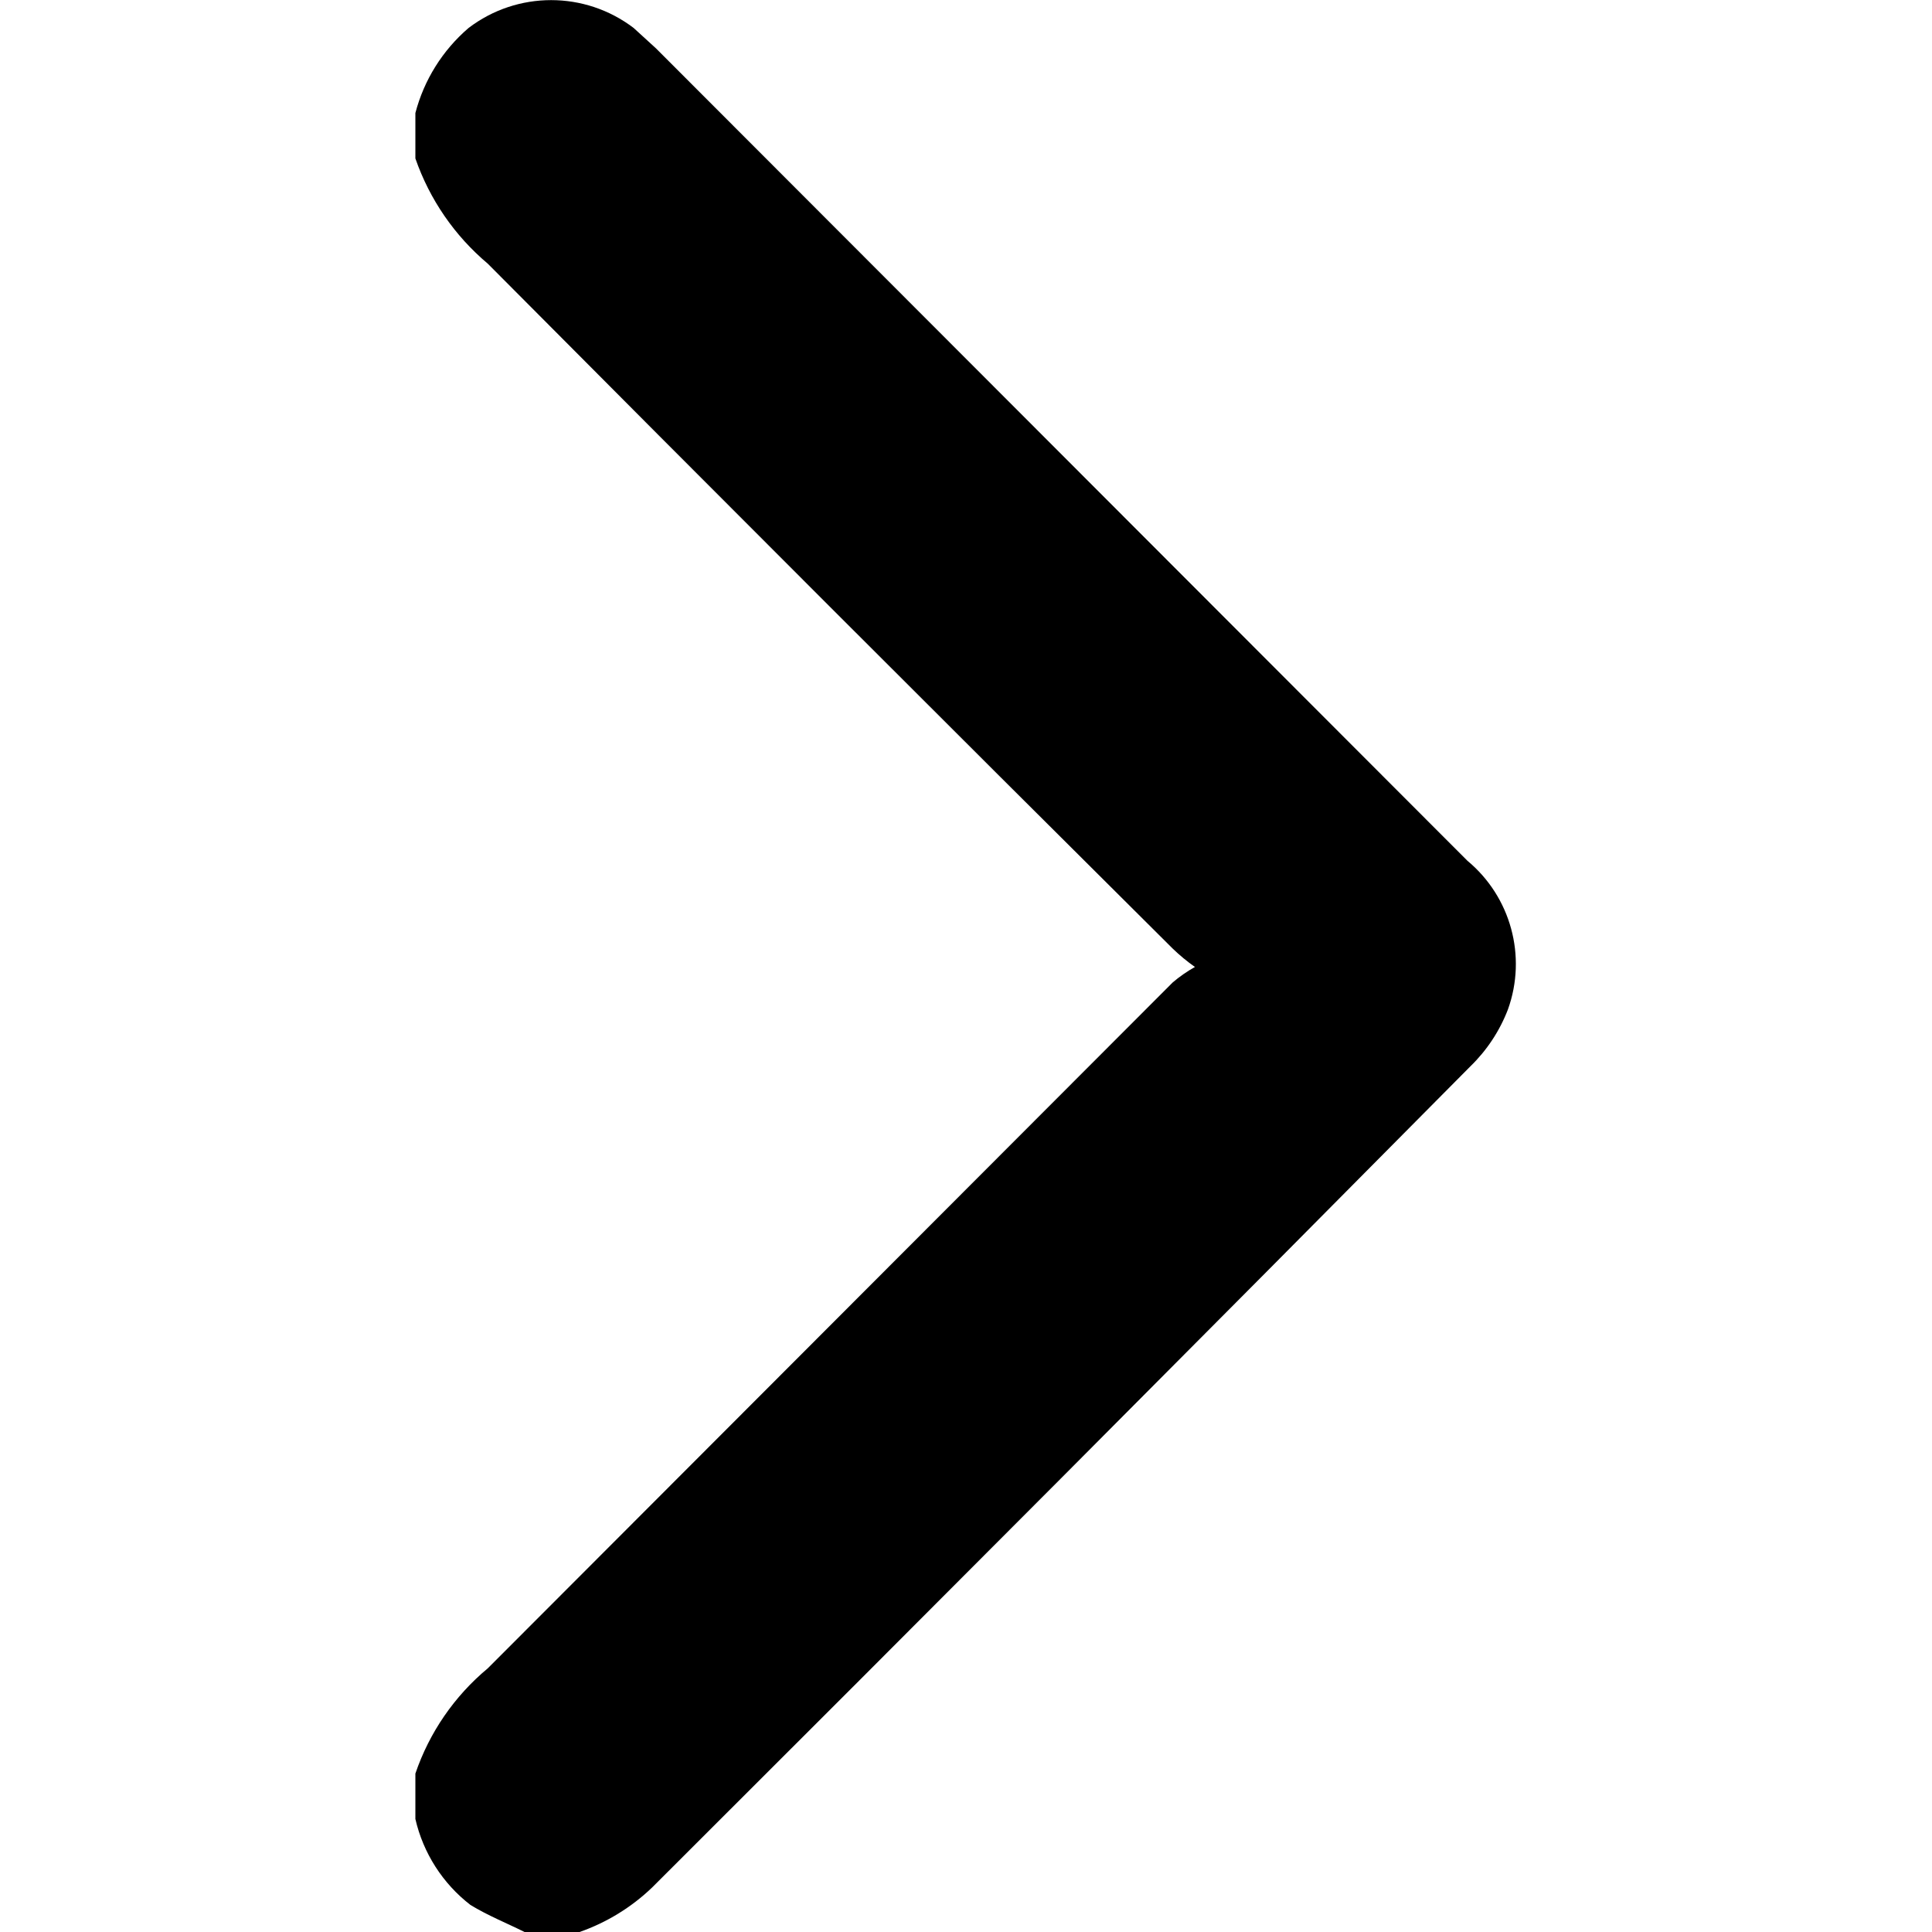
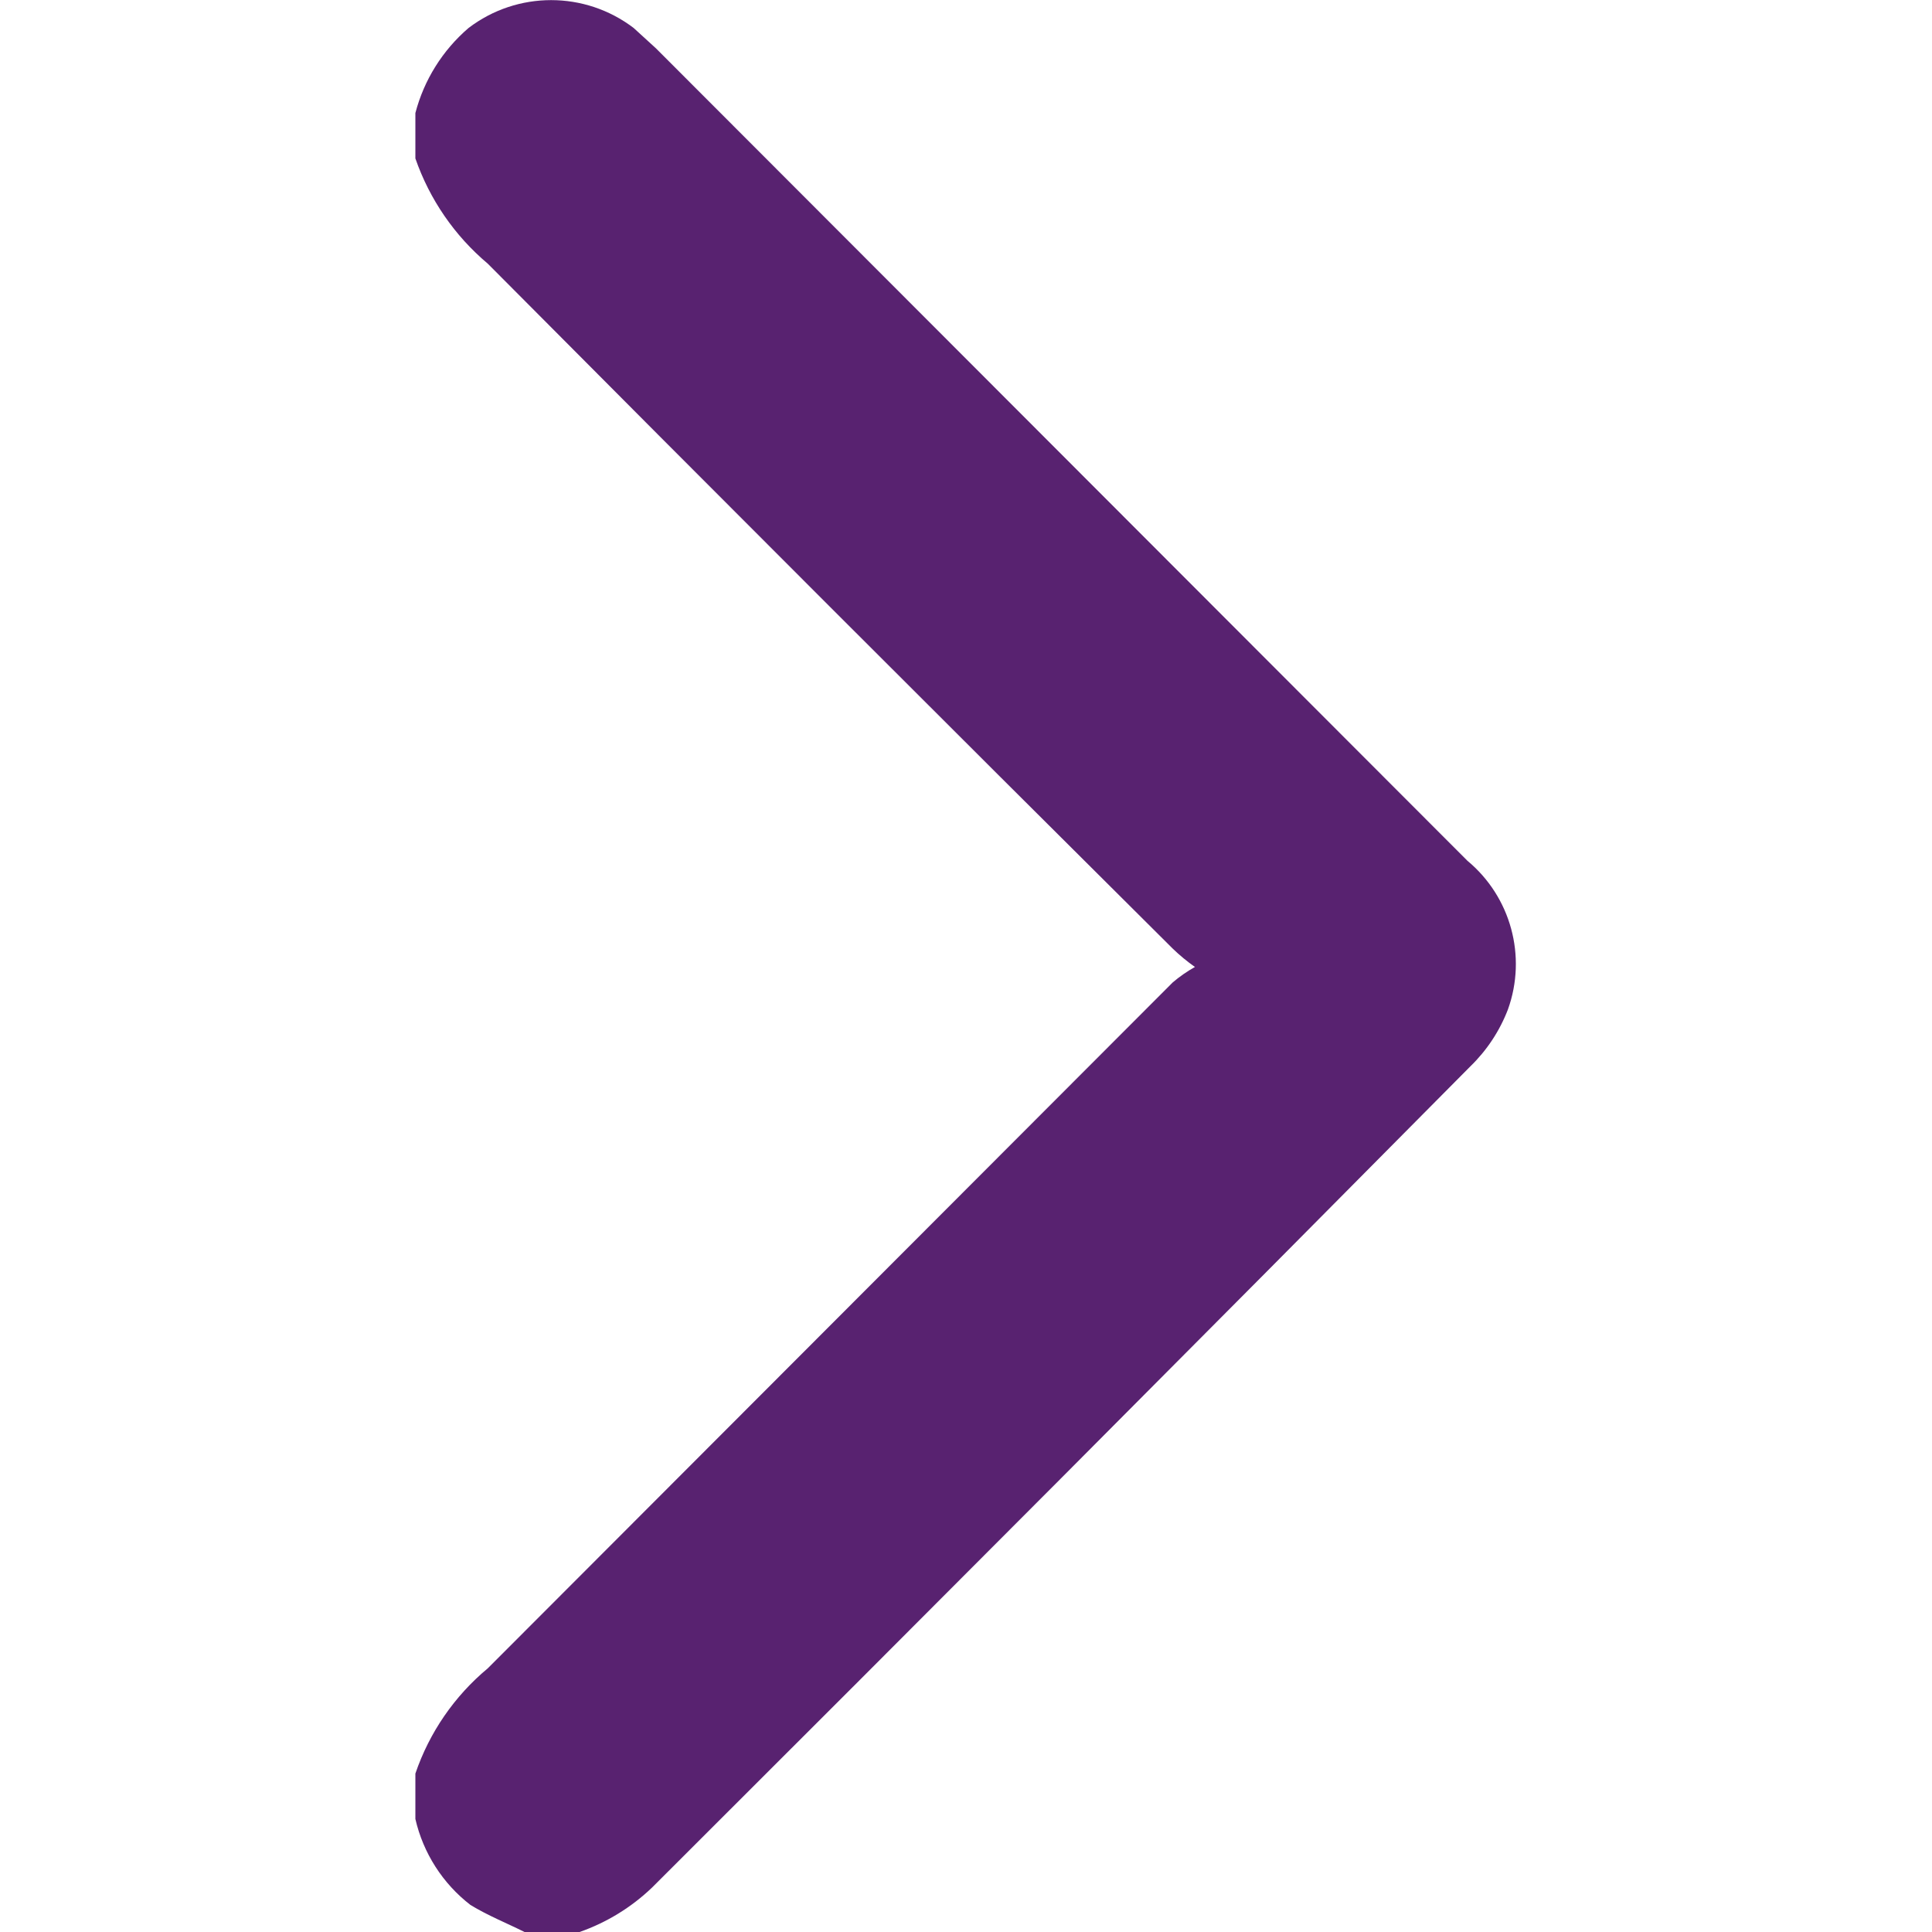
- <svg xmlns="http://www.w3.org/2000/svg" id="katman_1" data-name="katman 1" width="100%" height="100%" viewBox="0 0 20 20">
+ <svg xmlns="http://www.w3.org/2000/svg" id="katman_1" data-name="katman 1" width="100%" height="100%" fill="#582270" viewBox="0 0 20 20">
  <g id="XmrB1L.tif">
    <path d="M4.3,1.17A1.74,1.74,0,0,1,4.85.29a1.41,1.41,0,0,1,1.71,0L6.79.5l8.4,8.41a1.39,1.39,0,0,1,.42,1.54,1.64,1.64,0,0,1-.39.59Q11,15.3,6.75,19.54A2.08,2.08,0,0,1,6,20H5.43c-.18-.09-.38-.17-.56-.28a1.57,1.57,0,0,1-.57-.89v-.47a2.44,2.44,0,0,1,.75-1.09l7.09-7.1a1.43,1.43,0,0,1,.23-.16,1.92,1.92,0,0,1-.23-.19Q8.58,6.28,5.05,2.73A2.49,2.49,0,0,1,4.3,1.64Z" />
  </g>
</svg>
